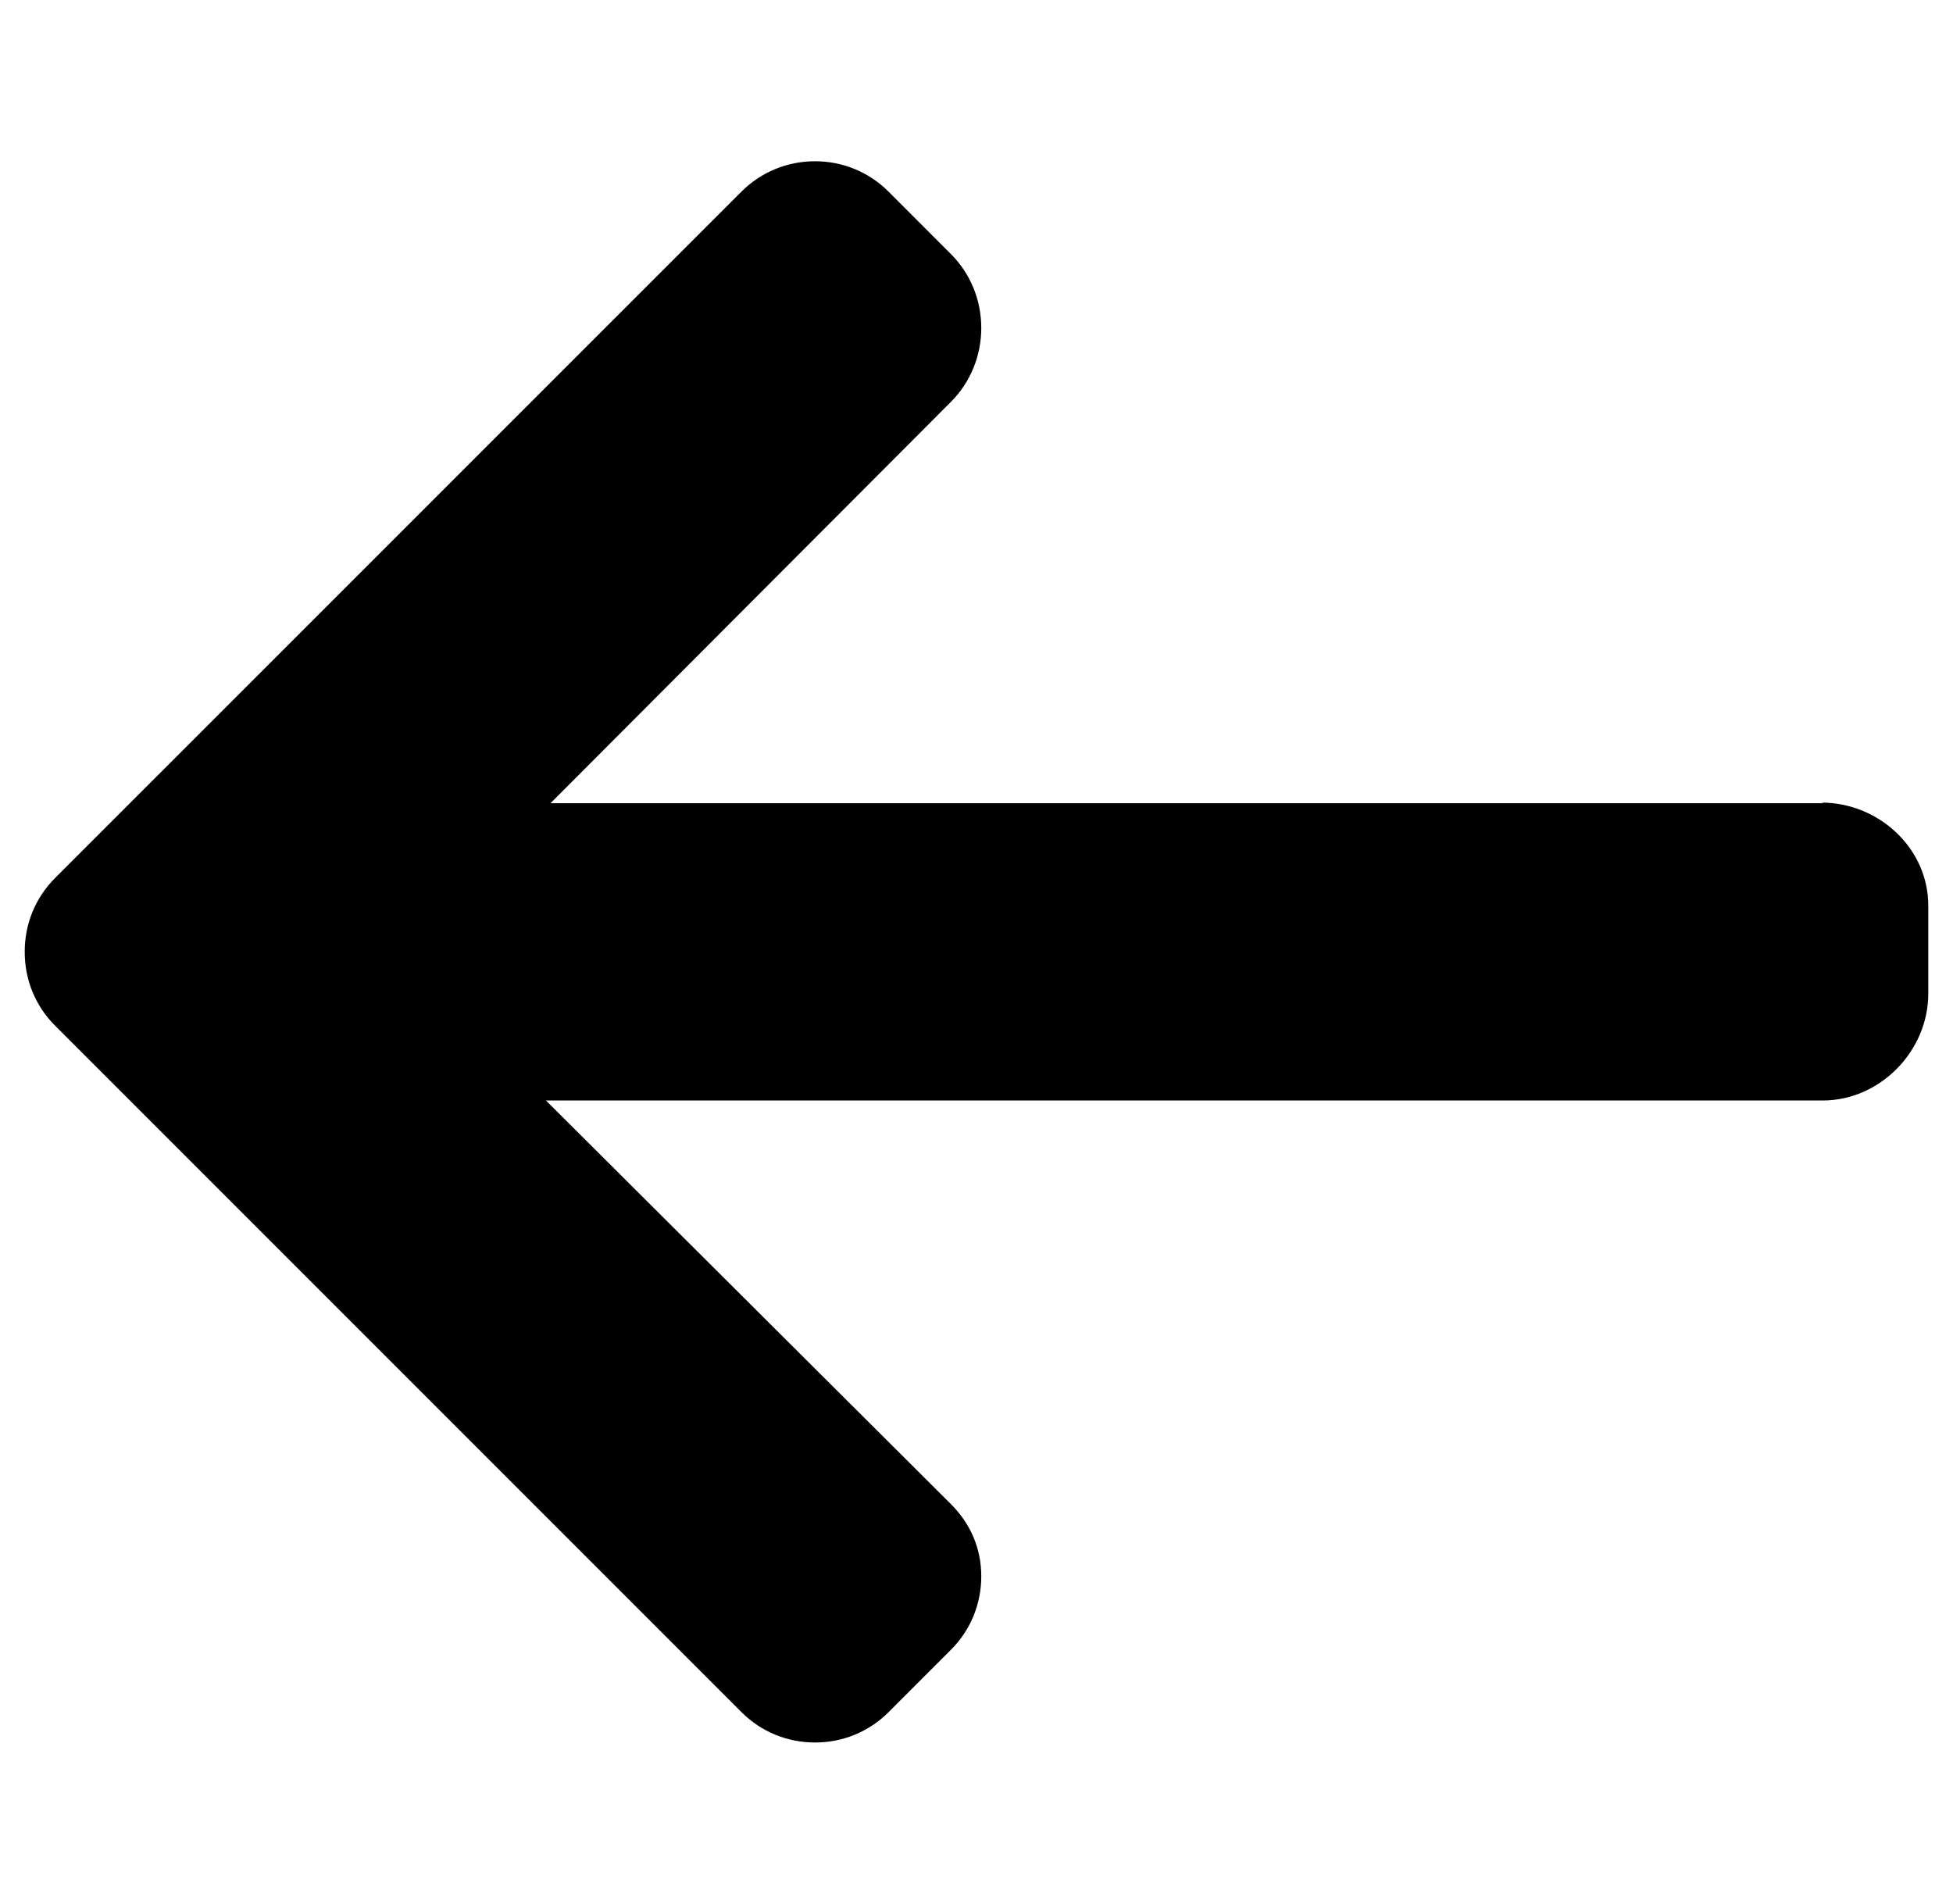
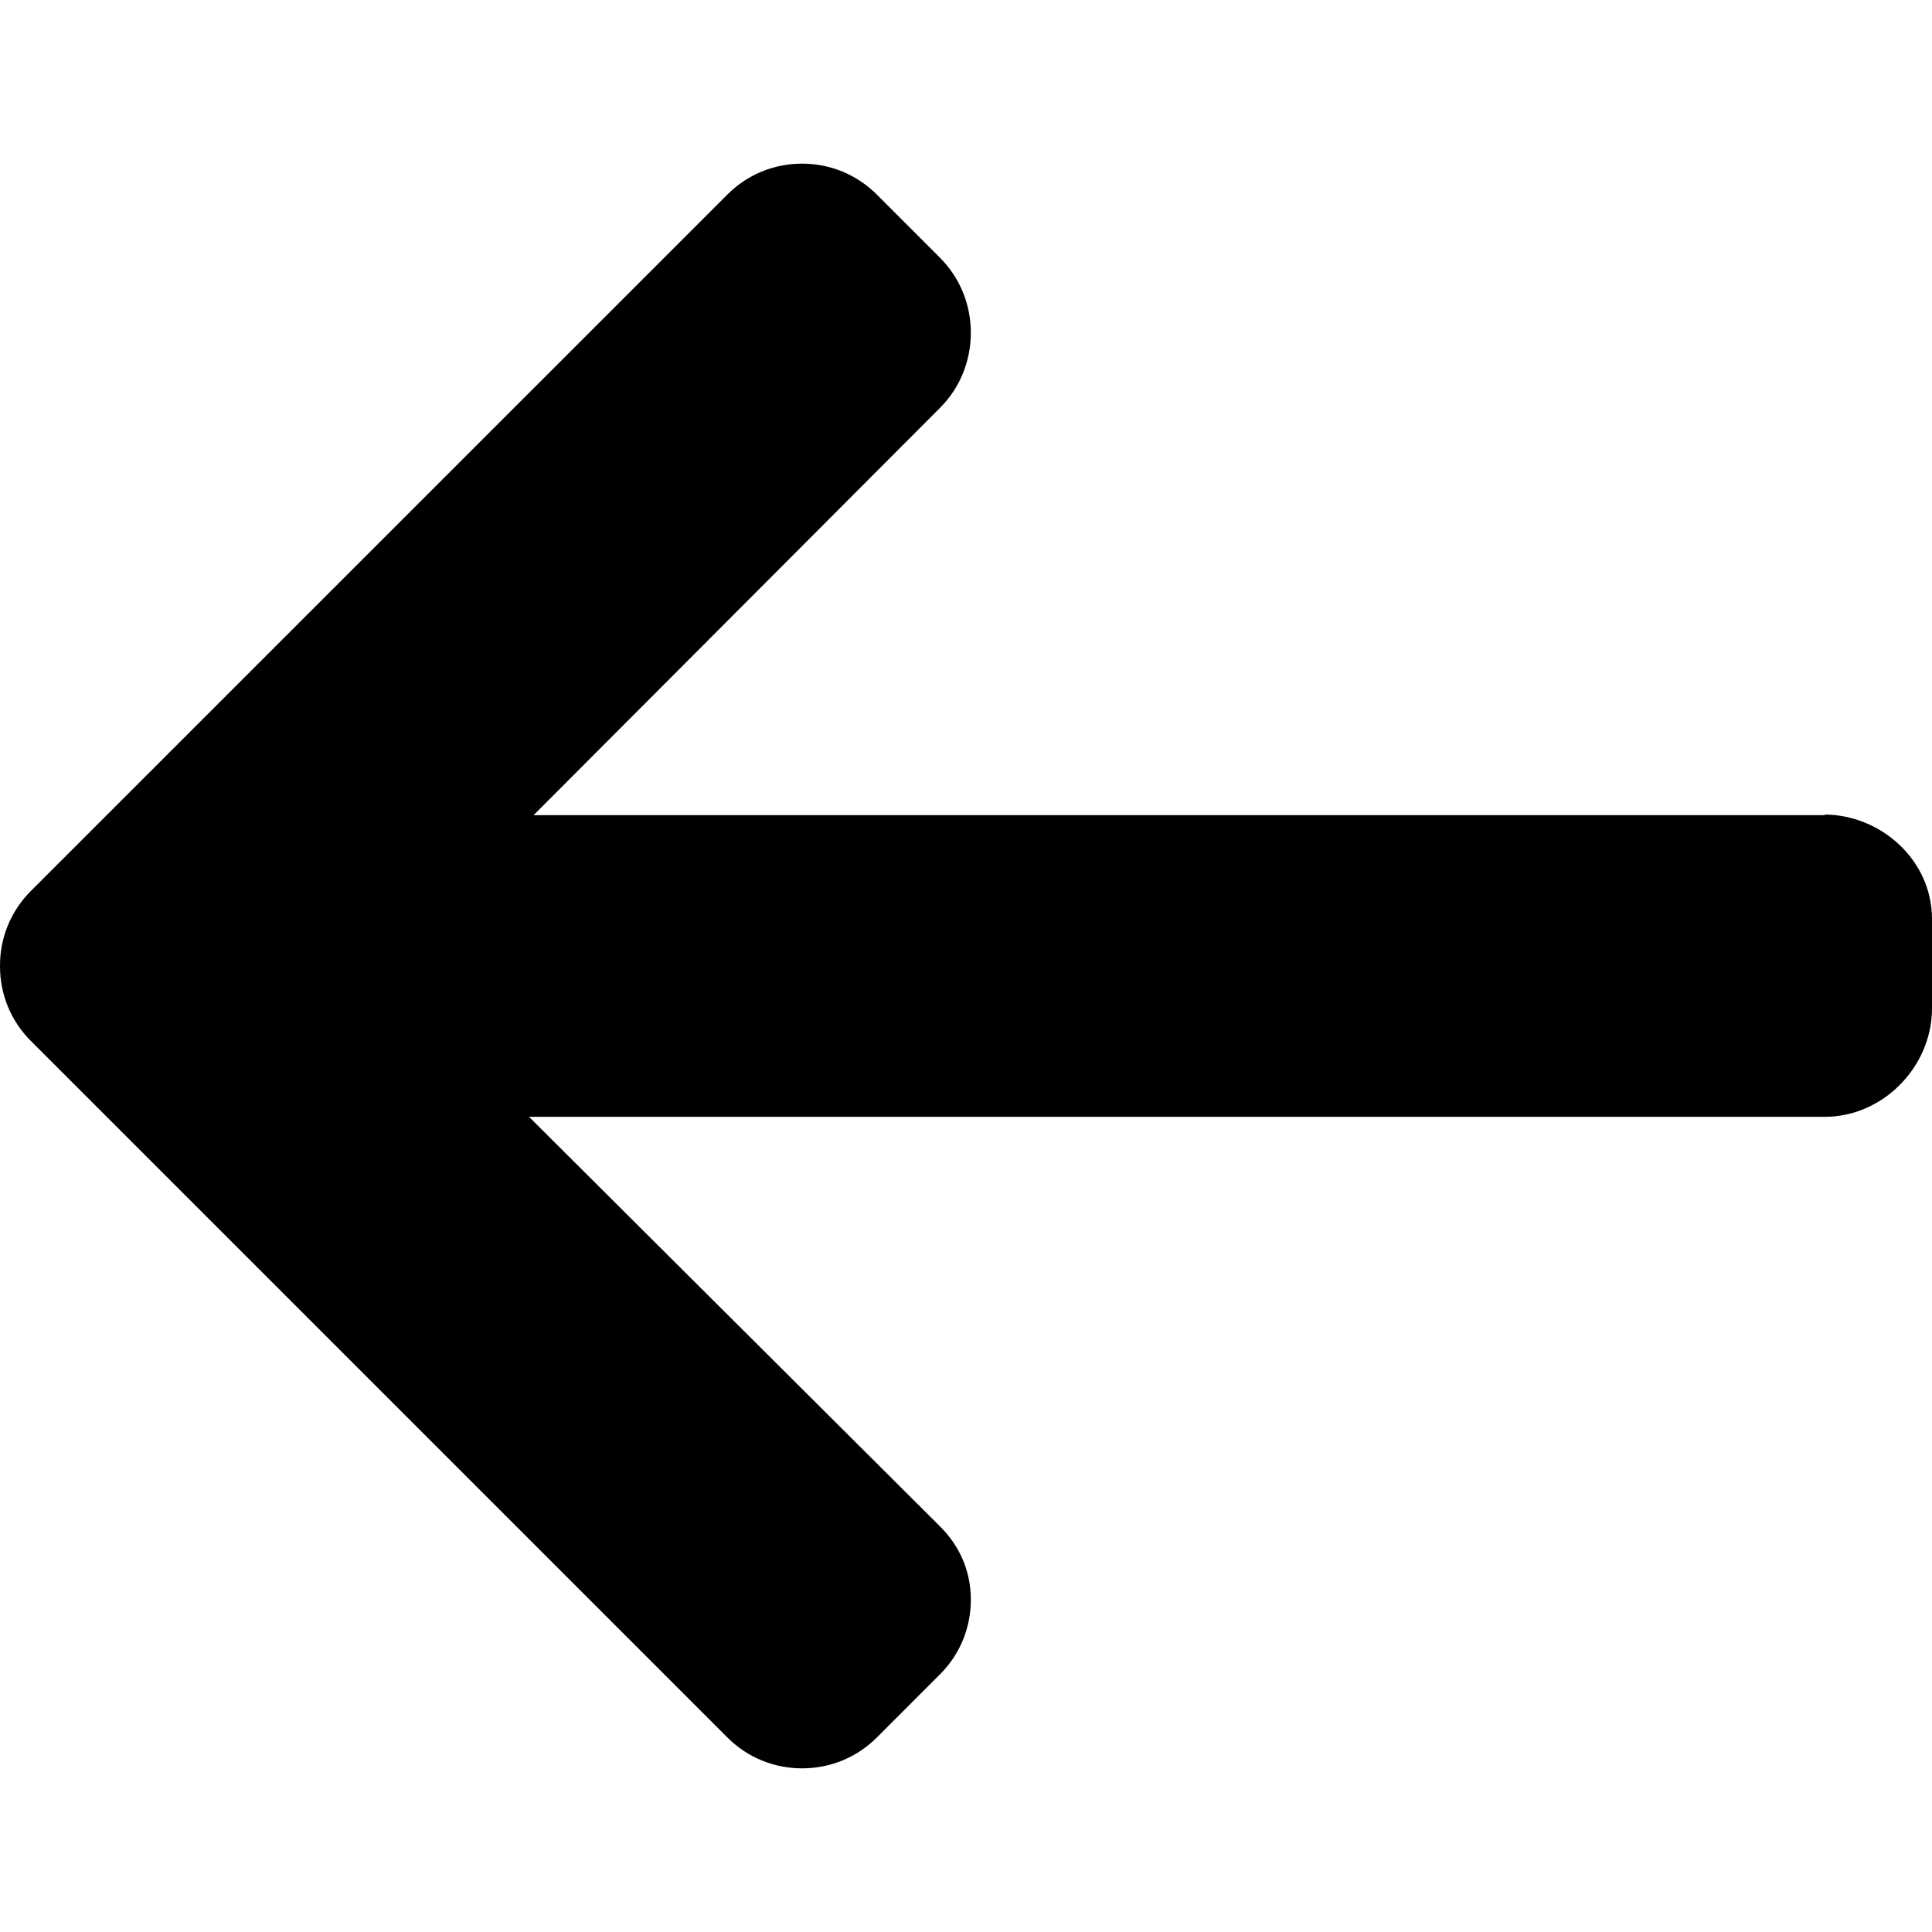
- <svg xmlns="http://www.w3.org/2000/svg" version="1.1" id="Layer_1" x="0px" y="0px" viewBox="0 0 492 492" style="enable-background:new 0 0 492 492;" xml:space="preserve" width="40.792" height="39.759">
+ <svg xmlns="http://www.w3.org/2000/svg" version="1.1" id="Layer_1" x="0px" y="0px" viewBox="0 0 492 492" style="enable-background:new 0 0 492 492;" xml:space="preserve" width="512px" height="512px">
  <g>
    <g>
      <g>
        <path d="M464.344,207.418l0.768,0.168H135.888l103.496-103.724c5.068-5.064,7.848-11.924,7.848-19.124    c0-7.2-2.78-14.012-7.848-19.088L223.28,49.538c-5.064-5.064-11.812-7.864-19.008-7.864c-7.2,0-13.952,2.78-19.016,7.844    L7.844,226.914C2.76,231.998-0.02,238.77,0,245.974c-0.02,7.244,2.76,14.02,7.844,19.096l177.412,177.412    c5.064,5.06,11.812,7.844,19.016,7.844c7.196,0,13.944-2.788,19.008-7.844l16.104-16.112c5.068-5.056,7.848-11.808,7.848-19.008    c0-7.196-2.78-13.592-7.848-18.652L134.72,284.406h329.992c14.828,0,27.288-12.78,27.288-27.6v-22.788    C492,219.198,479.172,207.418,464.344,207.418z" data-original="#000000" class="active-path" data-old_color="#000000" />
      </g>
    </g>
  </g>
</svg>
